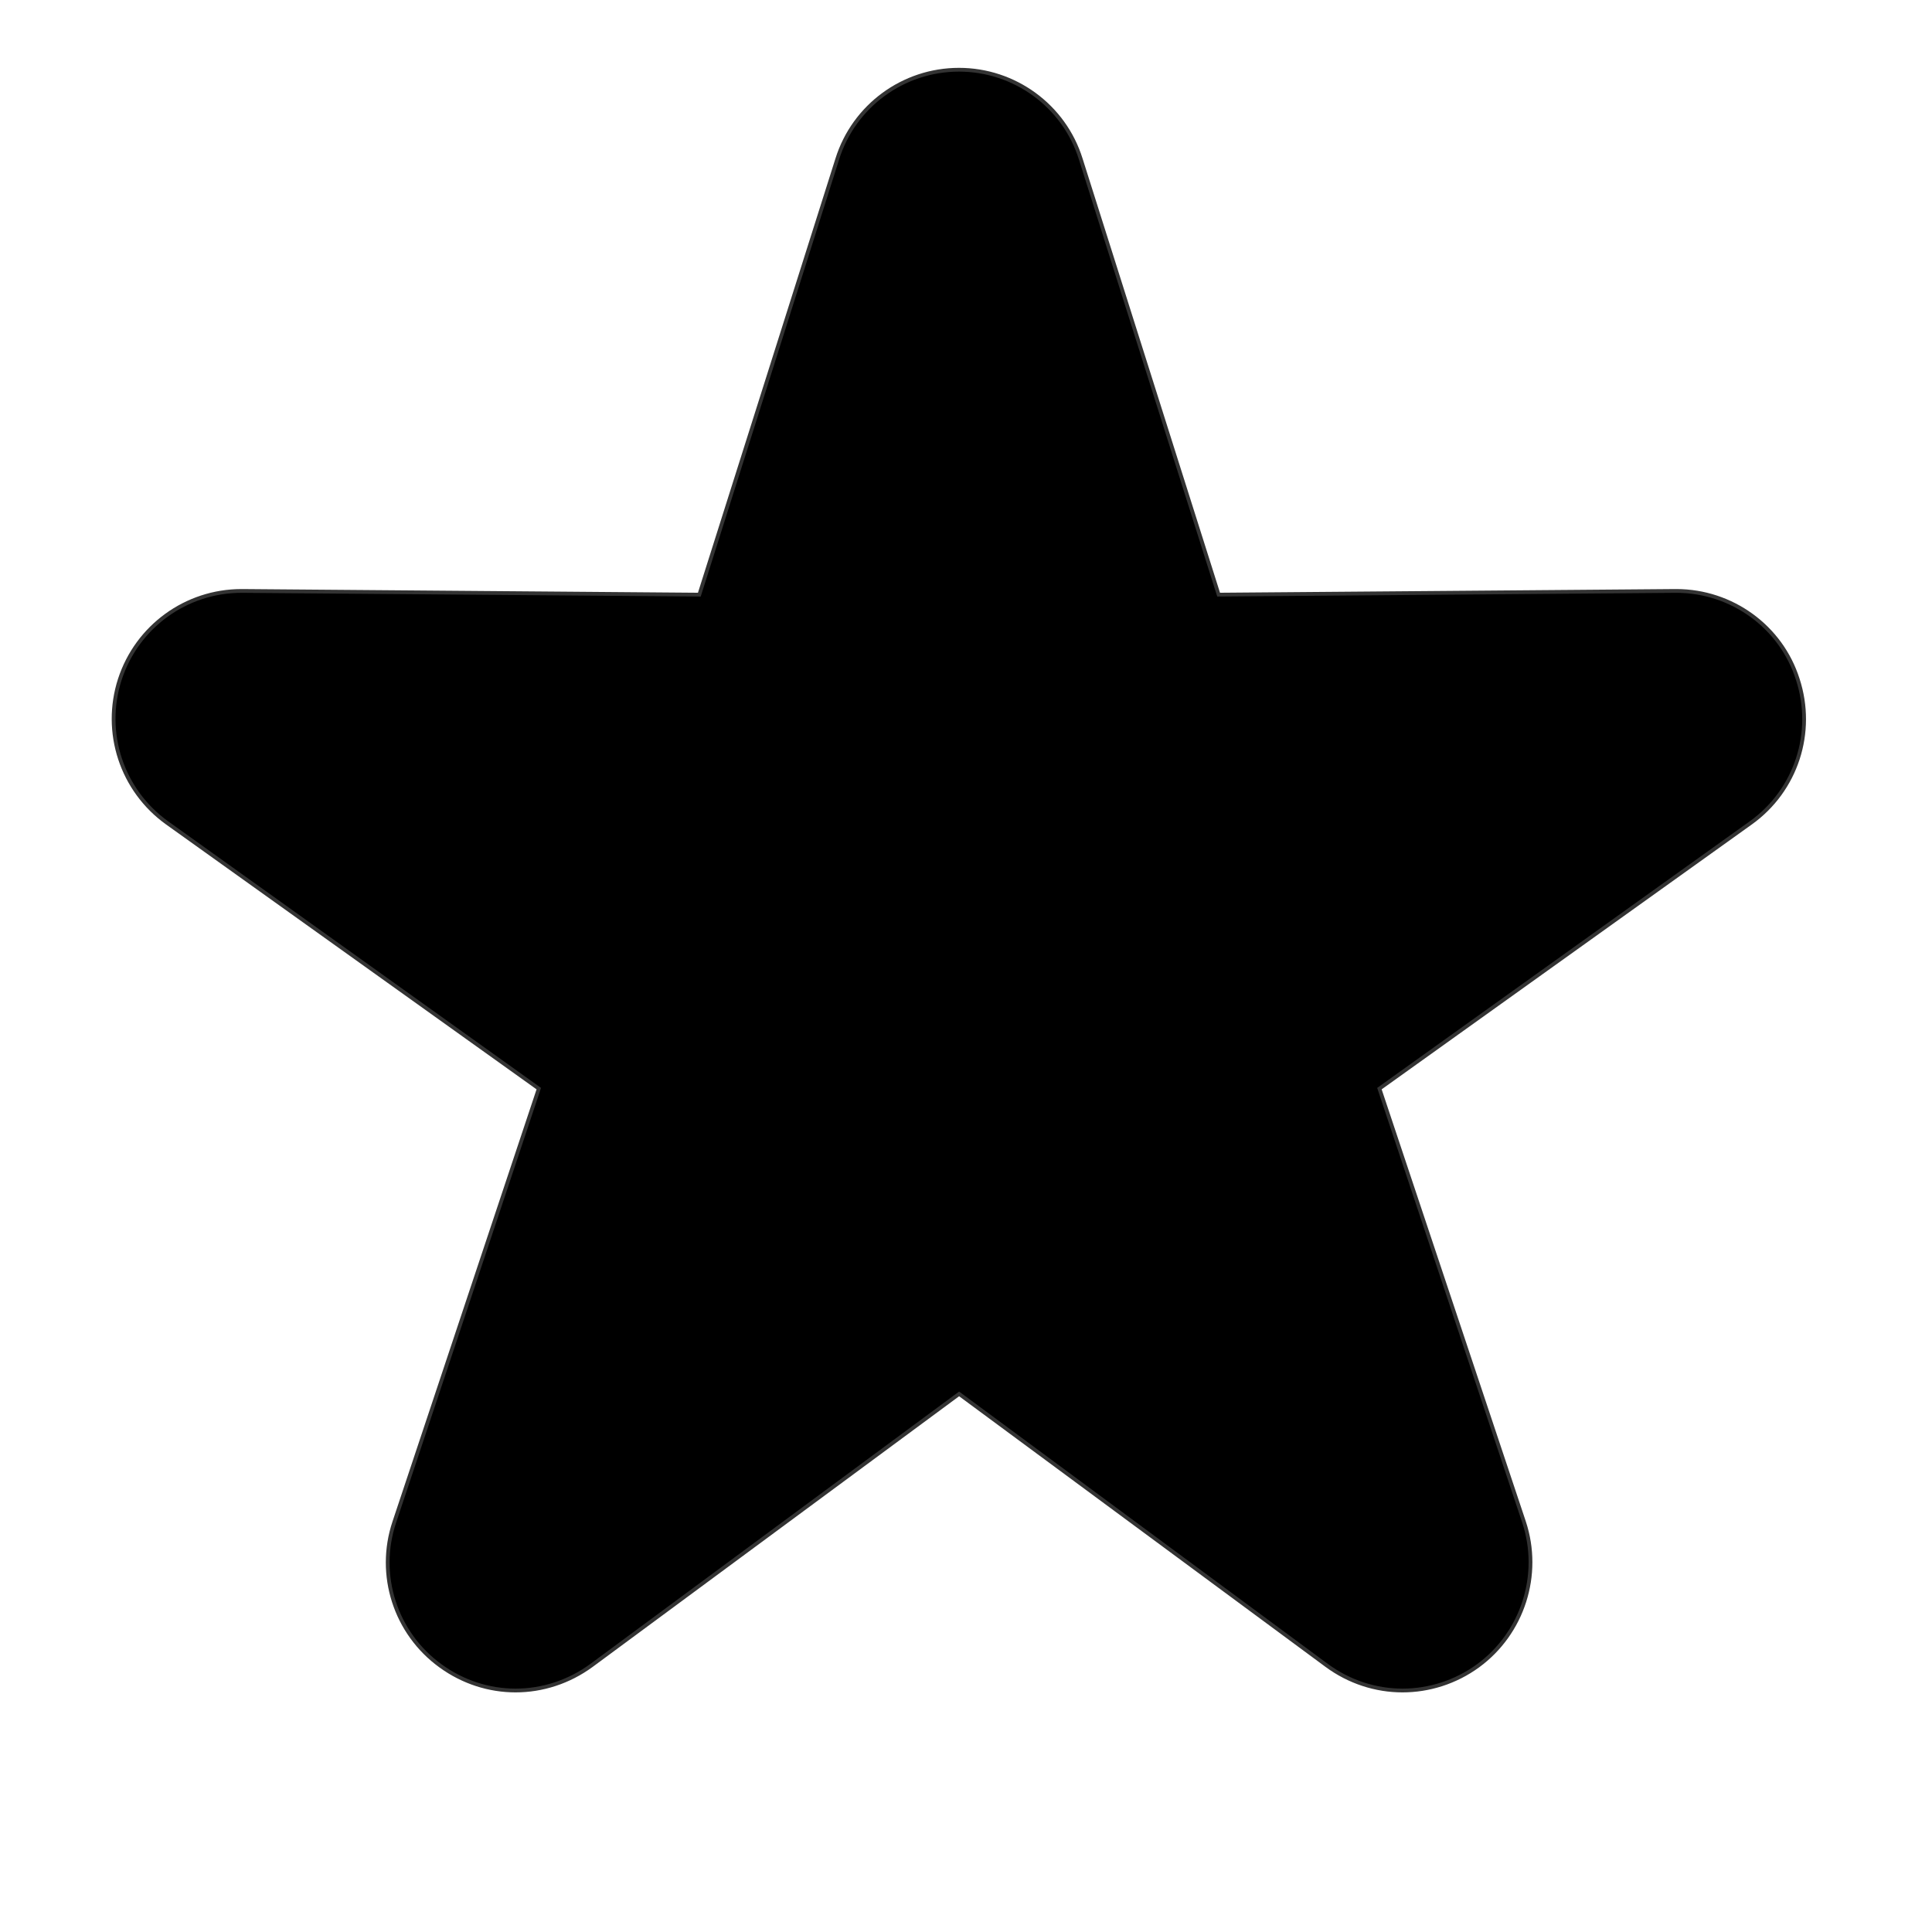
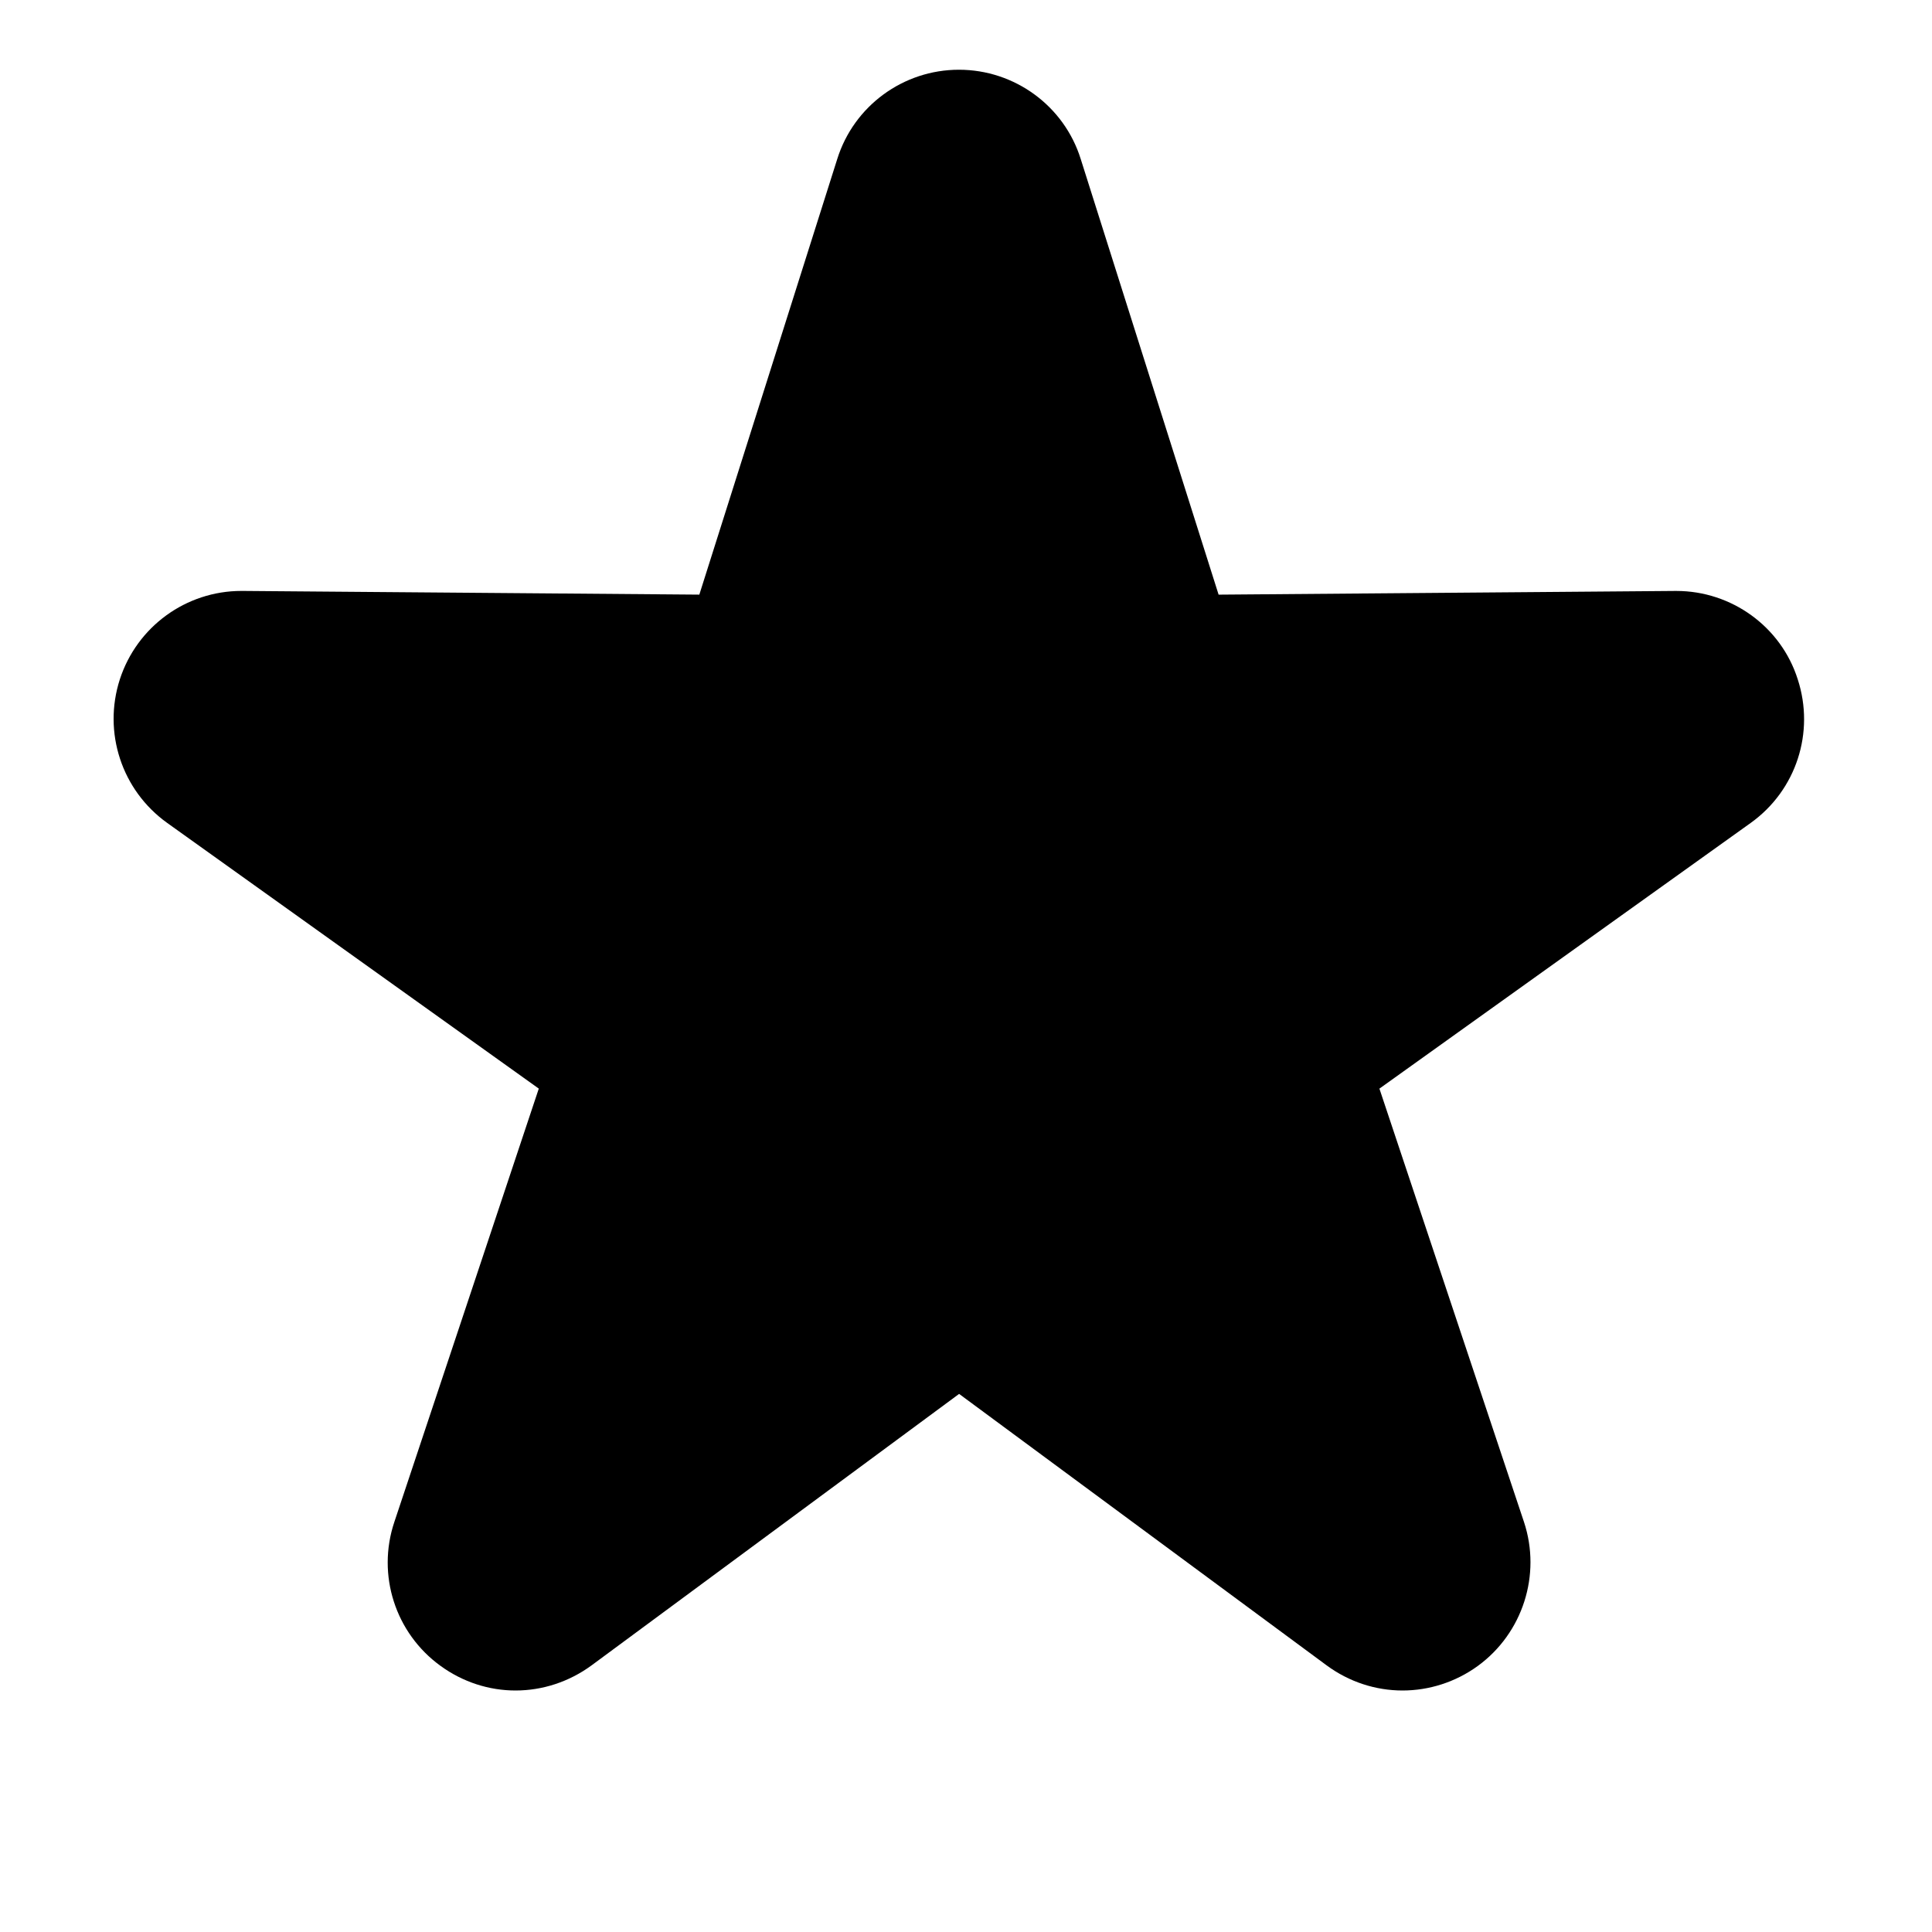
- <svg xmlns="http://www.w3.org/2000/svg" version="1.1" x="0px" y="0px" width="512px" height="512px" viewBox="0 0 512 512" enable-background="new 0 0 512 512" xml:space="preserve">
-   <g id="Calque_1">
- </g>
-   <g id="icons">
-     <path id="star_1_" stroke="#333333" stroke-miterlimit="10" d="M371.687,448c-7.105,0-14.158-2.266-20.125-6.668l-97.387-71.933   l-97.391,71.933c-6.001,4.402-13.071,6.668-20.158,6.668c-6.965,0-13.931-2.195-19.882-6.527   c-11.968-8.654-16.94-24.09-12.249-38.105l38.289-114.871l-98.506-70.43c-12.025-8.628-17.063-23.976-12.515-38.045   c4.552-13.975,17.554-23.416,32.219-23.416c0.069,0,0.193,0,0.264,0l121.083,0.98l36.557-115.447   c4.409-14.079,17.499-23.66,32.252-23.66c14.754,0,27.879,9.582,32.271,23.66l36.54,115.447l121.011-0.98c0.07,0,0.246,0,0.3,0   c14.612,0,27.737,9.441,32.165,23.416c4.585,14.069-0.402,29.417-12.442,38.045l-98.421,70.43l38.325,114.871   c4.618,13.981-0.333,29.417-12.216,38.105C385.722,445.805,378.669,448,371.687,448L371.687,448z" />
-   </g>
+ <svg xmlns="http://www.w3.org/2000/svg" width="512" height="512" viewBox="0 0 512 512">
+   <path d="M371.688 448c-7.105 0-14.158-2.266-20.125-6.668l-97.388-71.934-97.39 71.934c-6.002 4.402-13.072 6.668-20.16 6.668-6.964 0-13.93-2.195-19.88-6.527-11.97-8.653-16.94-24.09-12.25-38.104l38.29-114.876-98.507-70.43c-12.025-8.628-17.063-23.976-12.515-38.045 4.552-13.975 17.554-23.416 32.22-23.416h.263l121.083.98L221.88 42.14c4.41-14.08 17.5-23.66 32.252-23.66 14.754 0 27.88 9.582 32.27 23.66l36.54 115.447 121.012-.98h.3c14.61 0 27.736 9.44 32.164 23.416 4.586 14.07-.4 29.417-12.44 38.045l-98.42 70.43 38.323 114.87c4.618 13.982-.333 29.418-12.216 38.105-5.948 4.332-13 6.527-19.982 6.527z" />
</svg>
